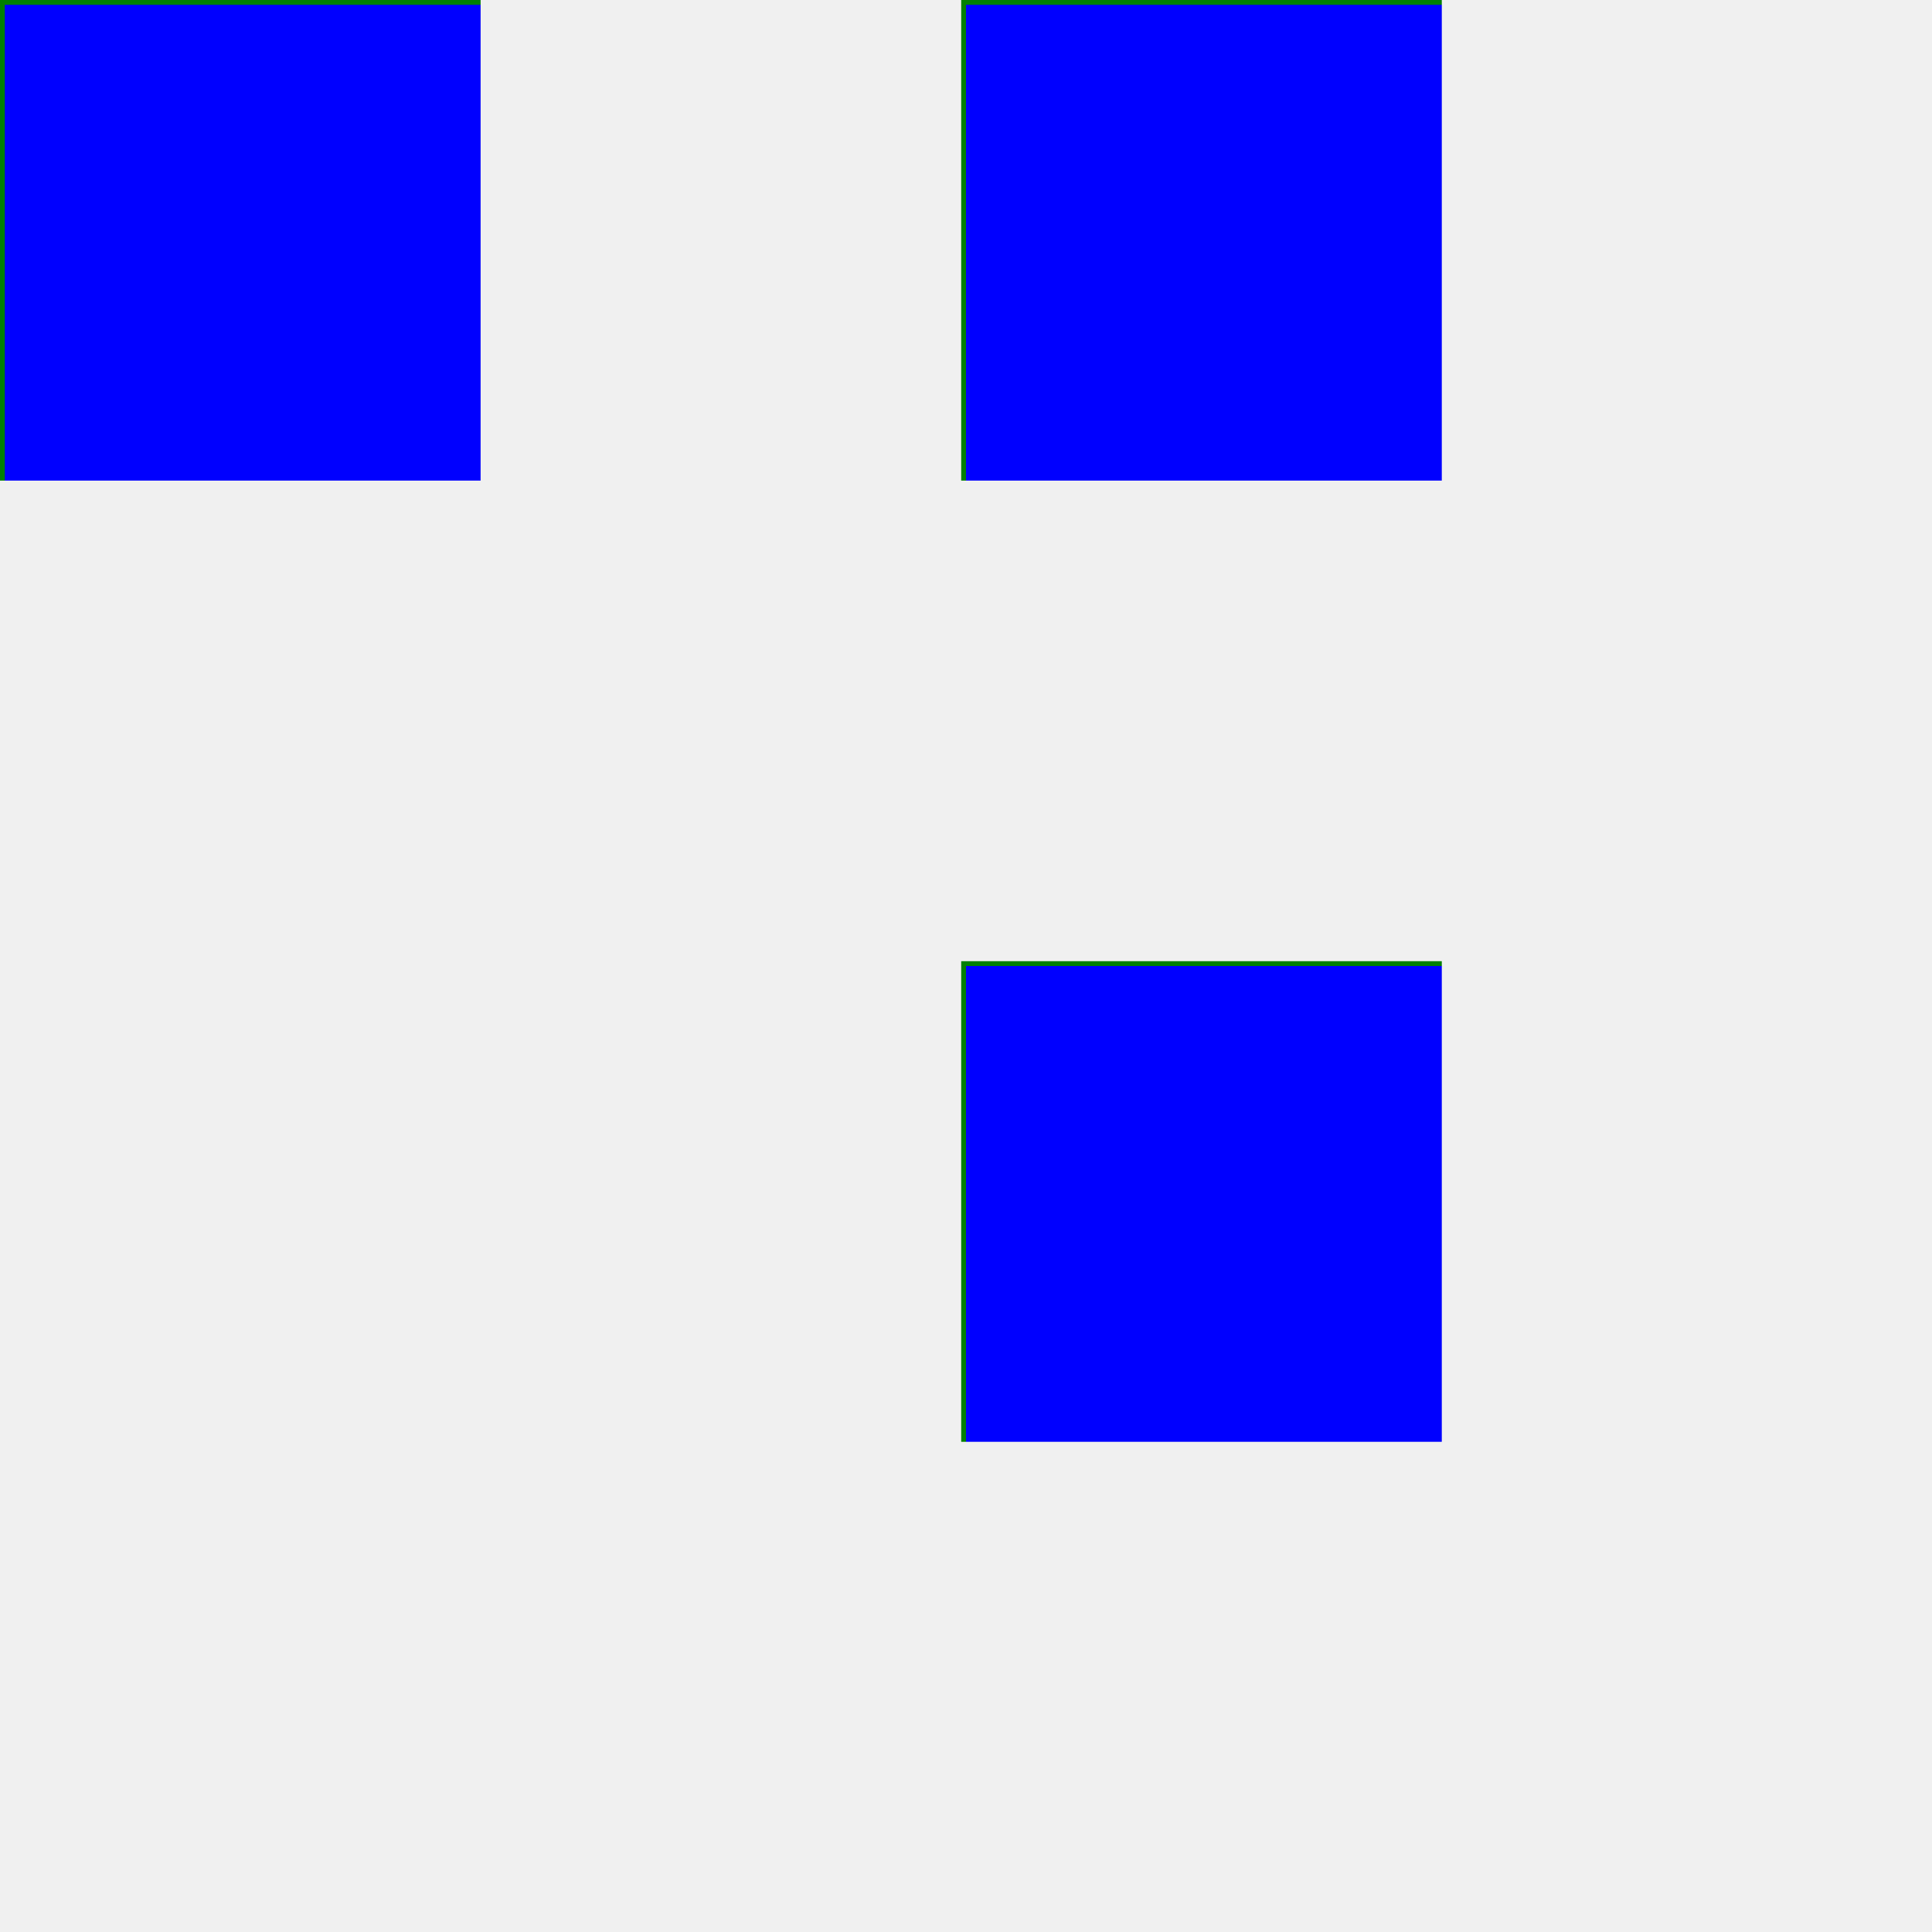
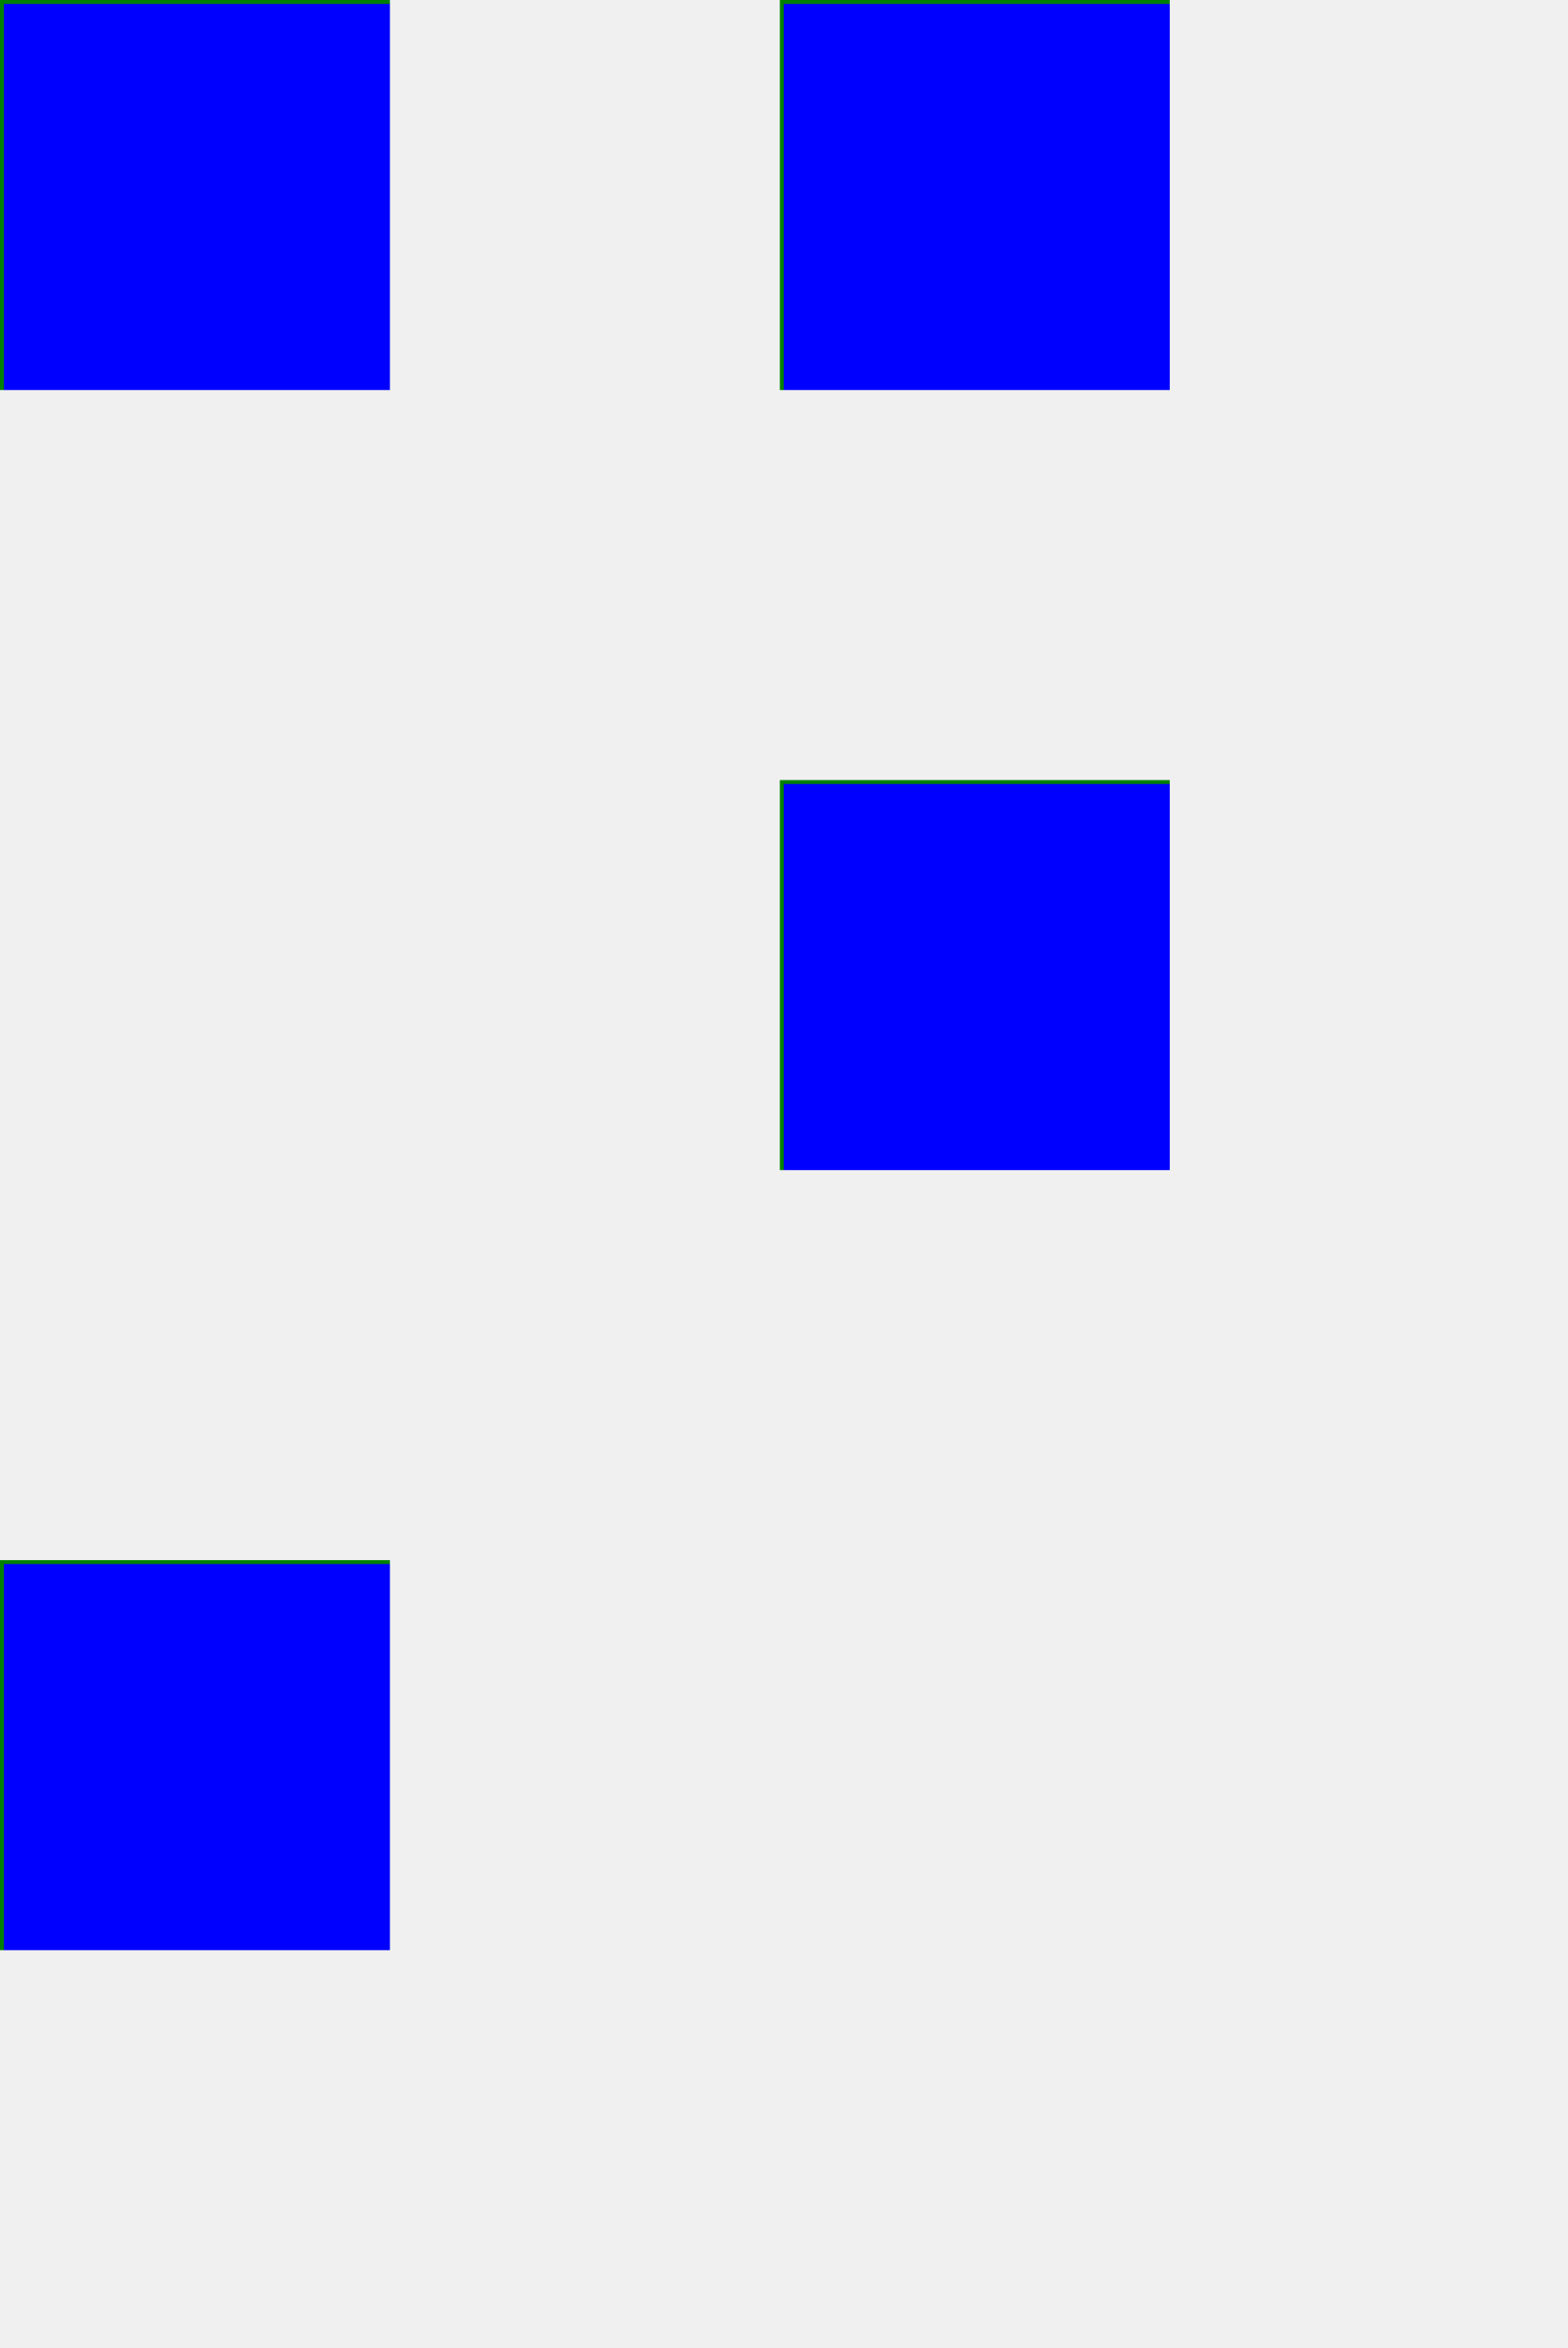
- <svg xmlns="http://www.w3.org/2000/svg">
+ <svg xmlns="http://www.w3.org/2000/svg" xmlns:xlink="http://www.w3.org/1999/xlink">
  <defs>
    <mask id="mask1" mask="url(#mask1)">
      <rect width="50" height="50" fill="white" />
    </mask>
    <mask id="mask2">
      <rect x="100" width="50" height="50" fill="white" mask="url(#mask2)" />
    </mask>
    <mask id="mask3">
      <rect x="0" y="100" width="50" height="50" fill="white" mask="url(#mask1)" />
      <rect x="100" y="100" width="50" height="50" fill="white" mask="url(#mask2)" />
    </mask>
+     <rect id="rect" x="0" y="200" width="50" height="50" fill="white" mask="url(#mask4)" />
+     <mask id="mask4">
+       <use xlink:href="#rect" />
+     </mask>
  </defs>
  <rect x="0" y="0" width="100" height="100" fill="blue" mask="url(#mask1)" stroke="green" />
  <rect x="100" y="0" width="100" height="100" fill="blue" mask="url(#mask2)" stroke="green" />
  <rect x="100" y="100" width="100" height="100" fill="blue" mask="url(#mask3)" stroke="green" />
+   <rect x="0" y="200" width="100" height="100" fill="blue" mask="url(#mask4)" stroke="green" />
</svg>
